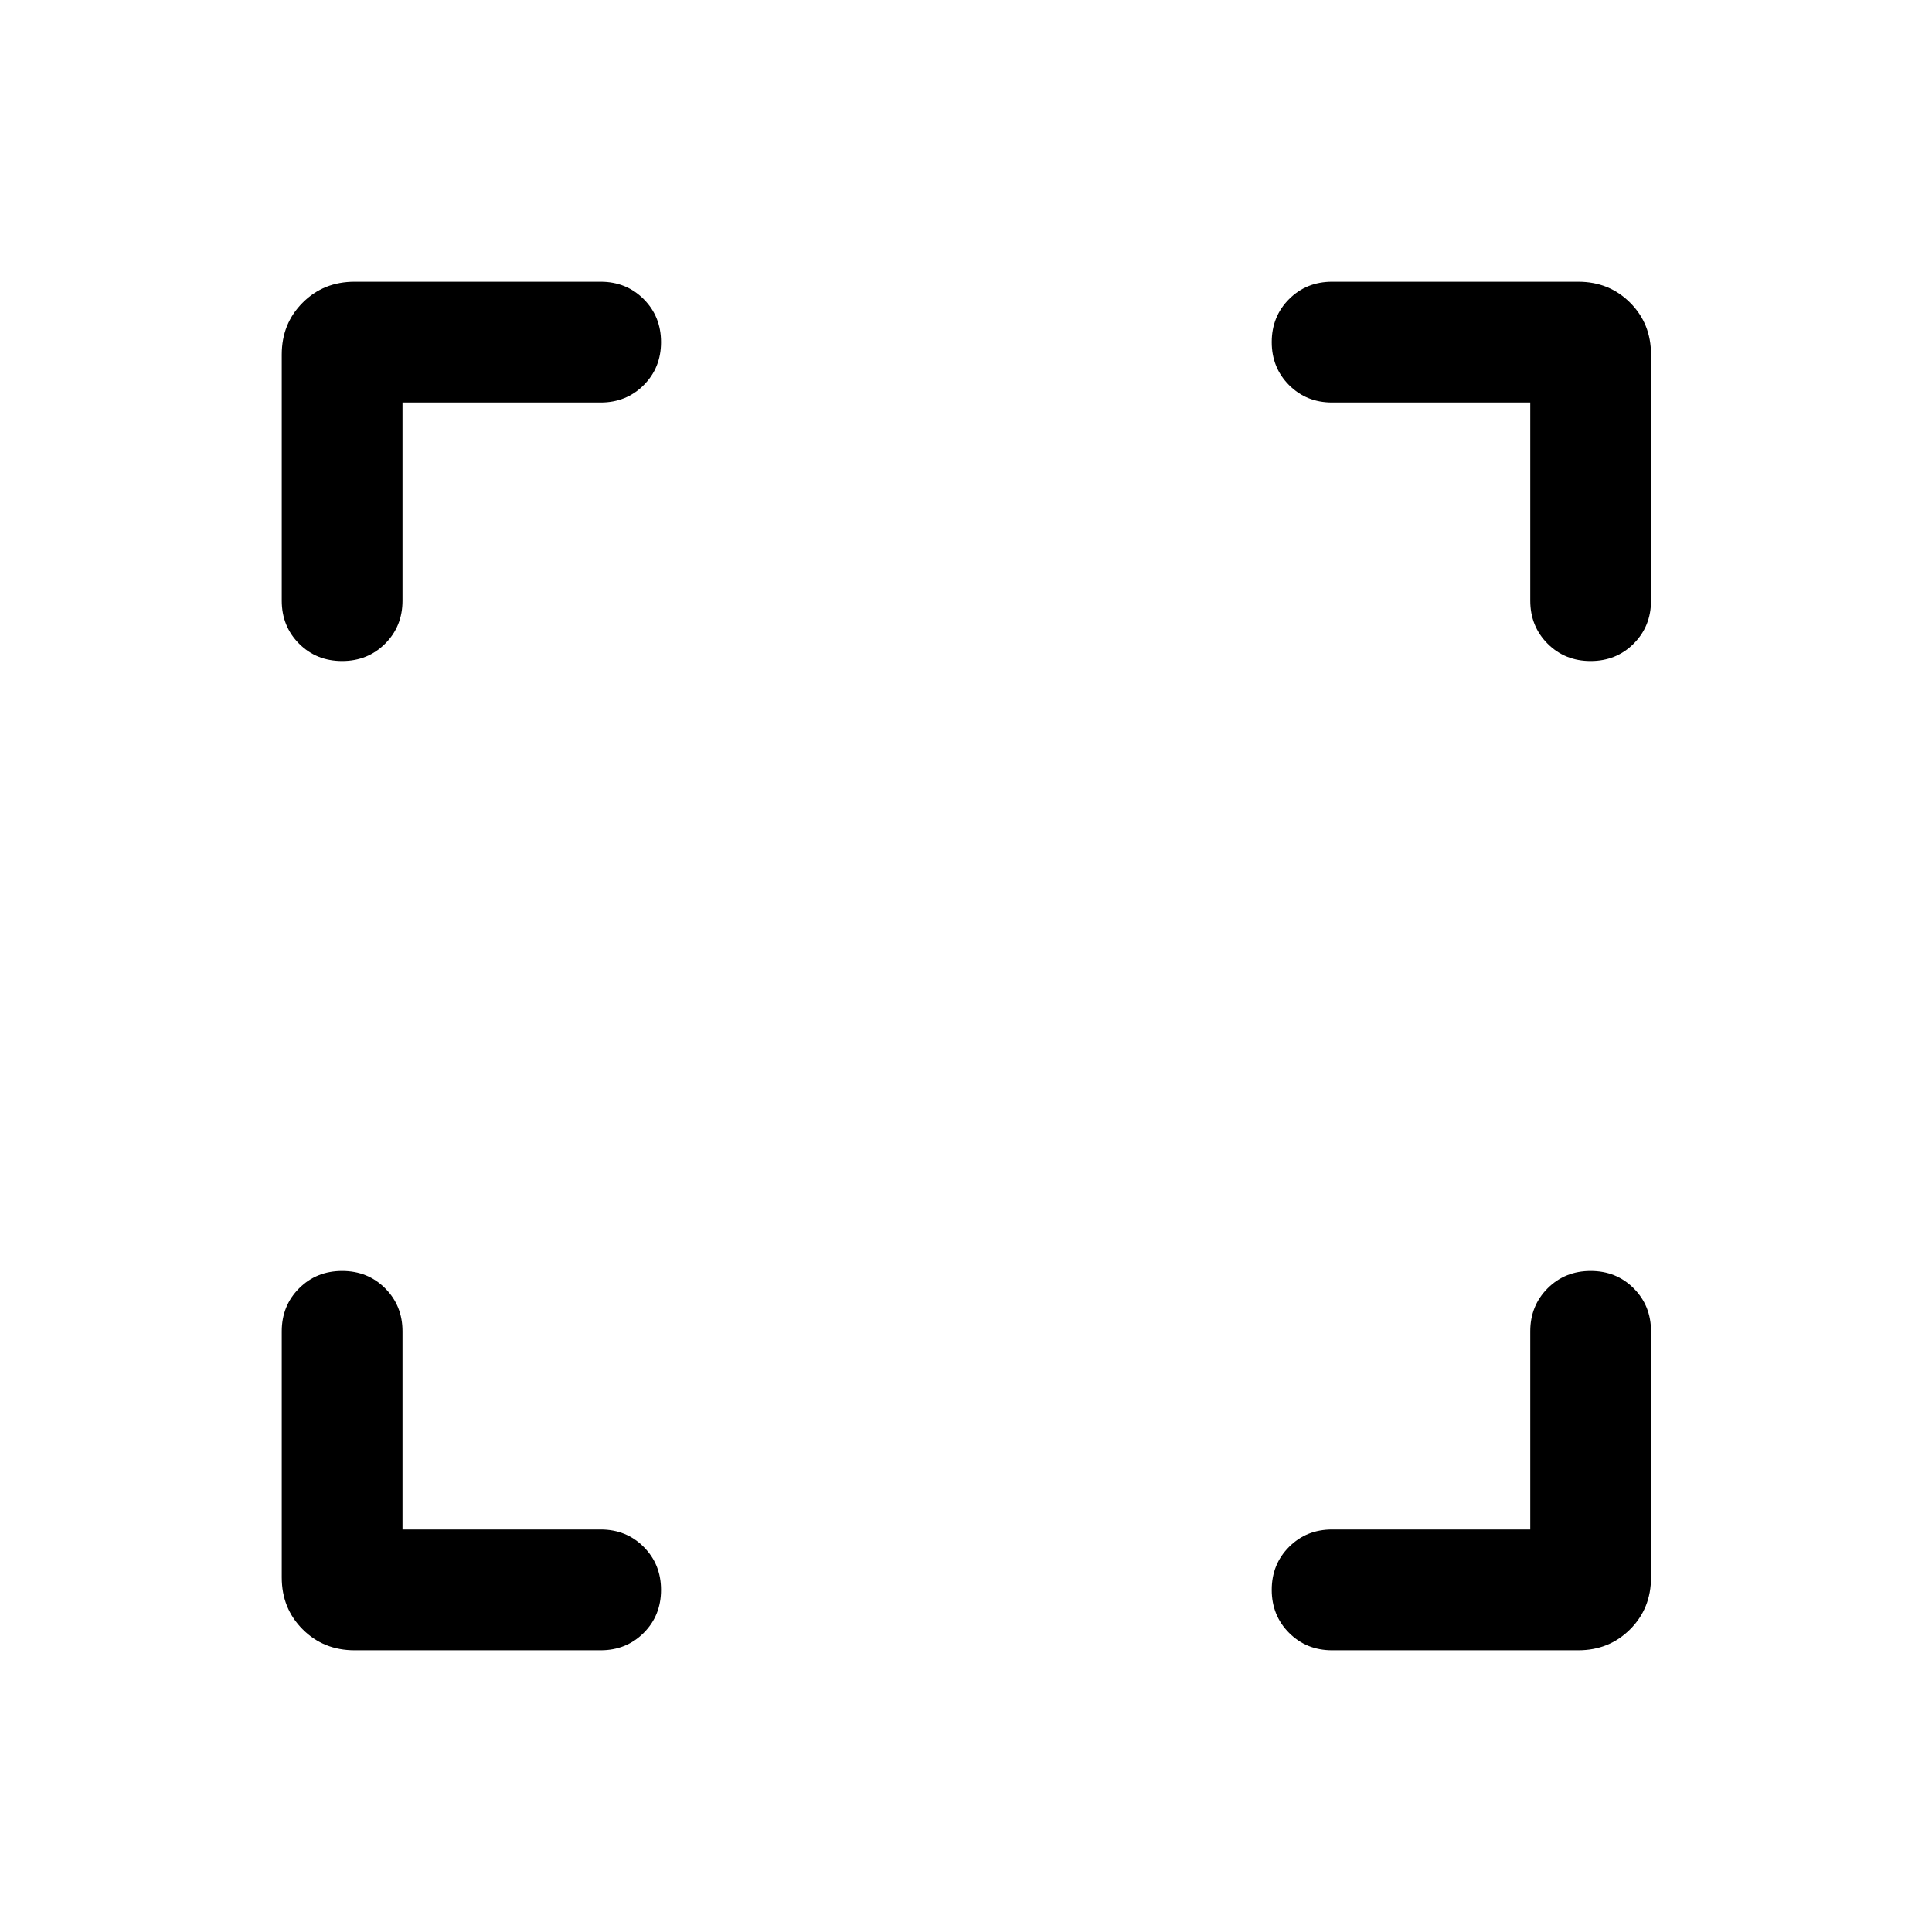
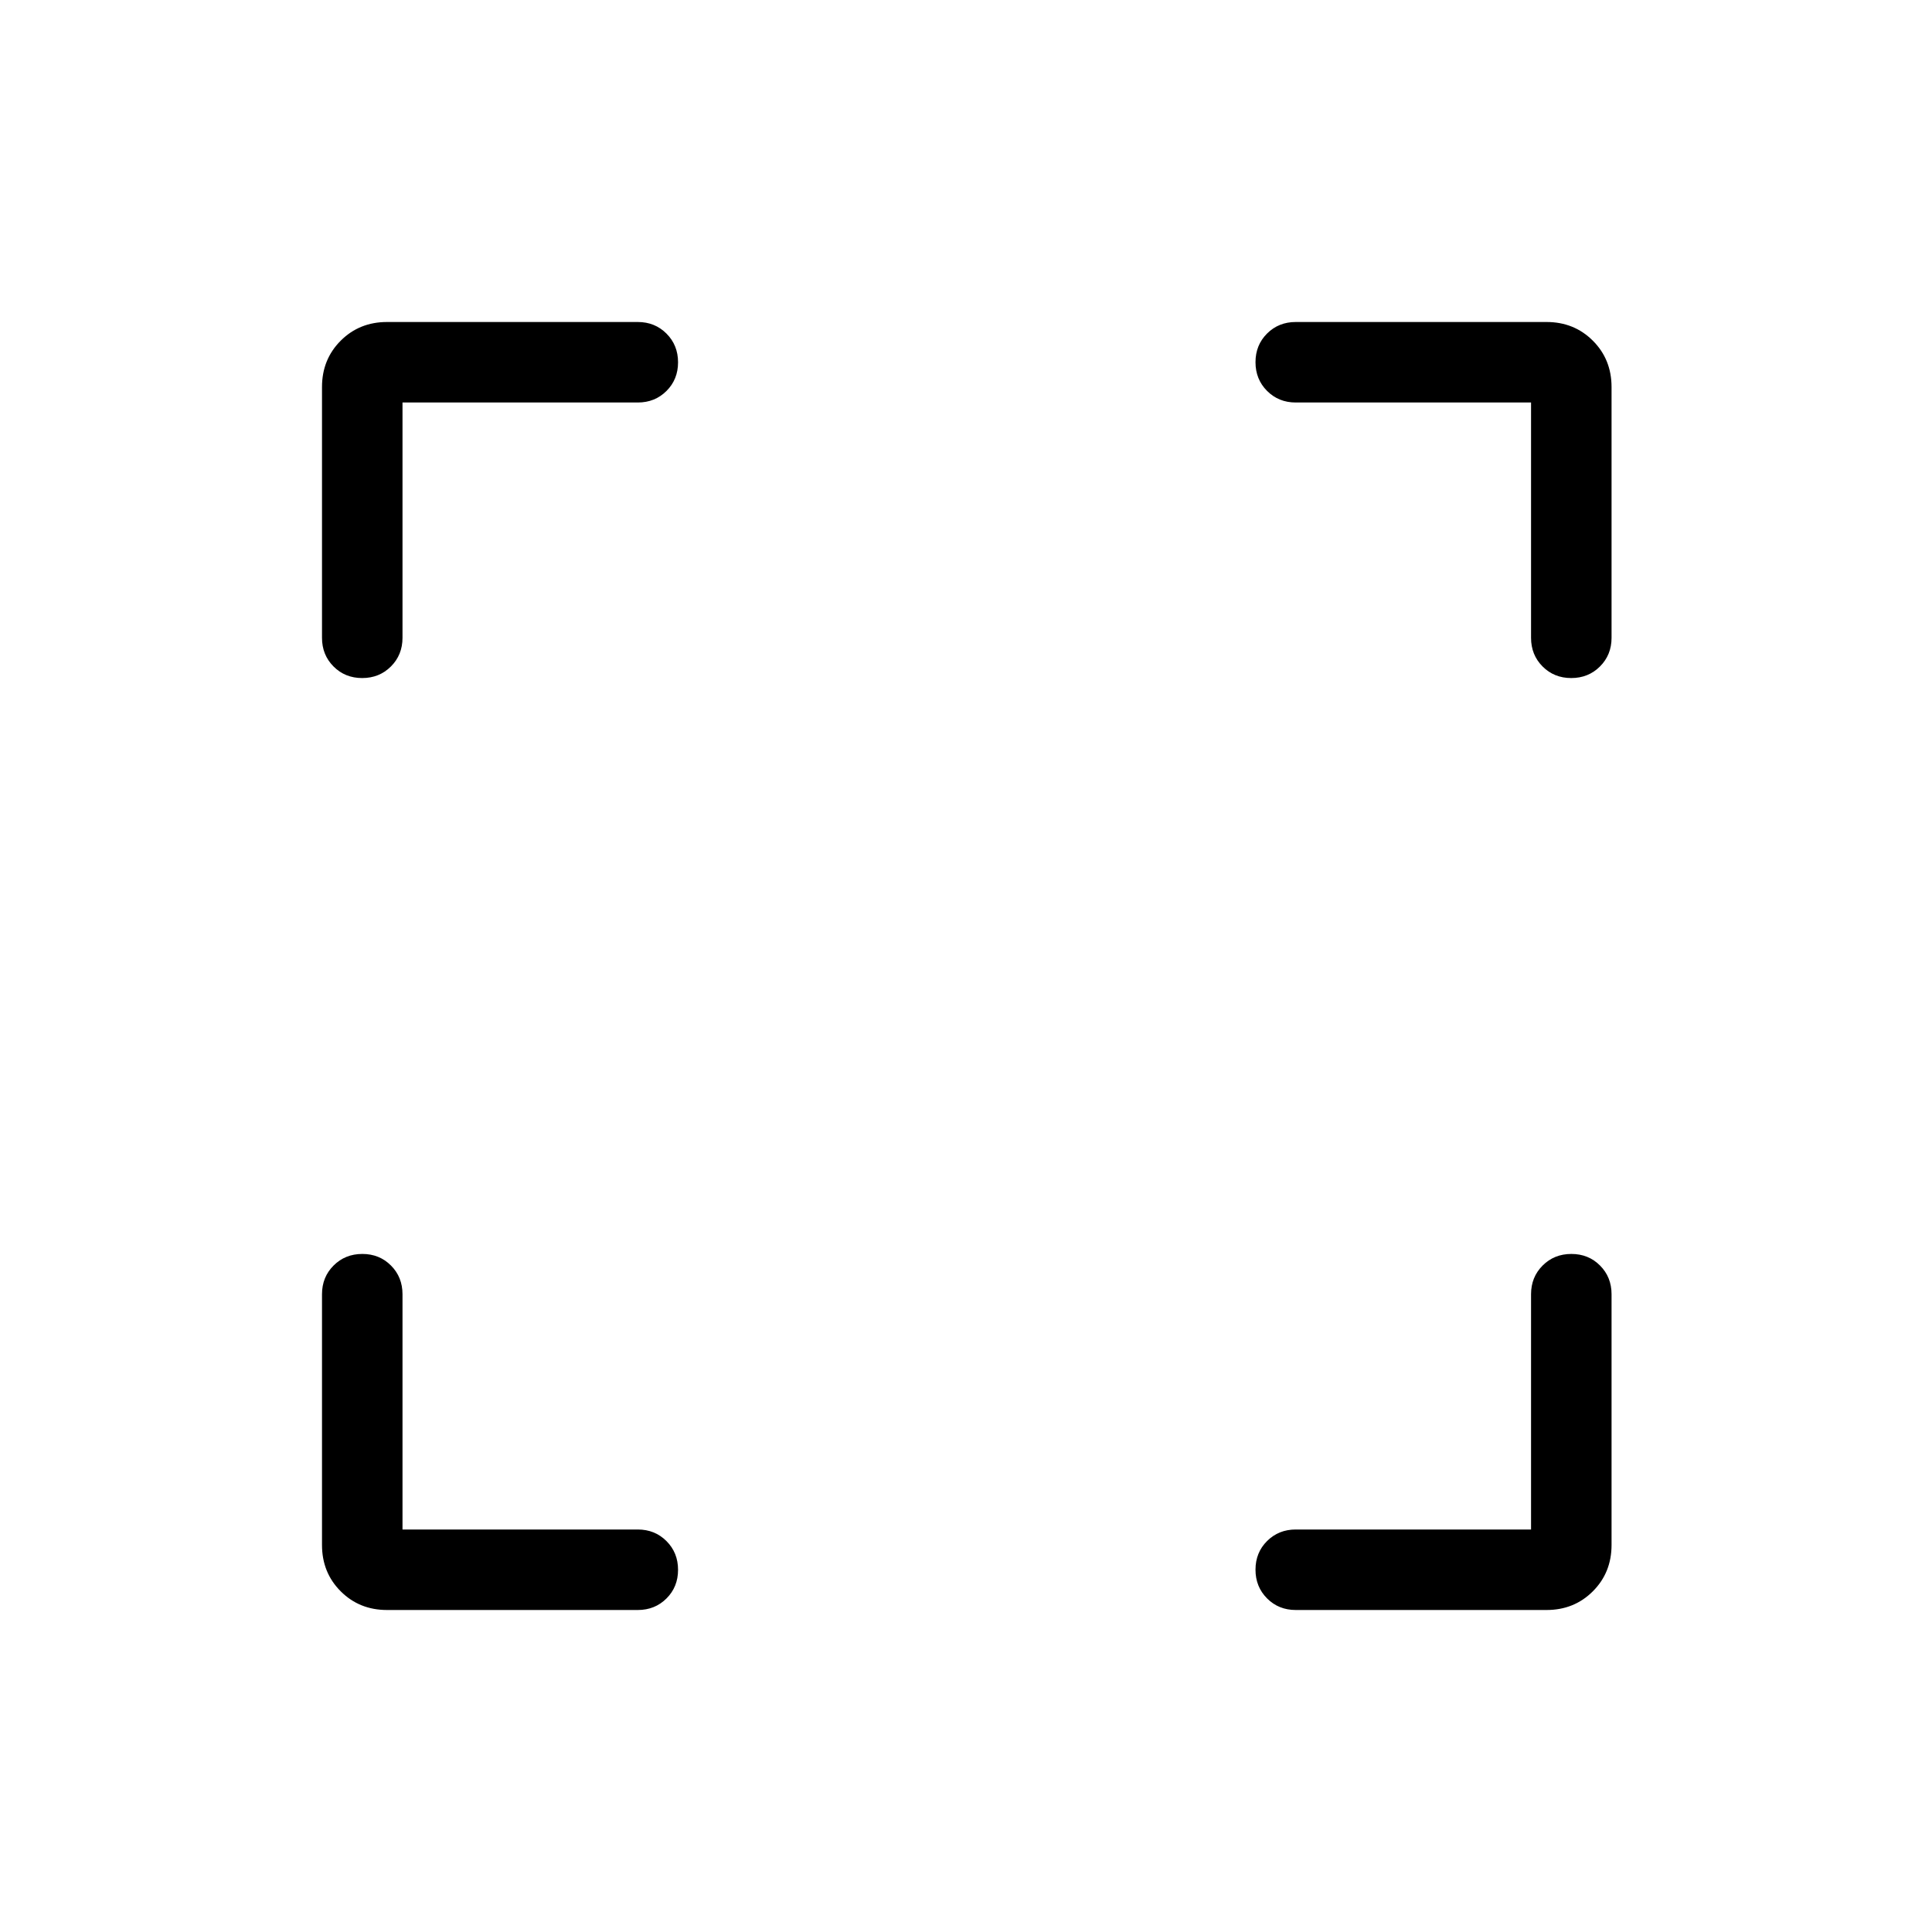
<svg xmlns="http://www.w3.org/2000/svg" id="fullscreen" viewBox="0 -960 960 960">
-   <path d="M200-200h98.46q12.75 0 21.38 8.63 8.62 8.63 8.62 21.38 0 12.76-8.62 21.37-8.63 8.62-21.38 8.62h-122.3q-15.37 0-25.76-10.4-10.4-10.39-10.4-25.76v-122.3q0-12.75 8.63-21.38 8.63-8.62 21.38-8.62 12.76 0 21.37 8.62 8.62 8.63 8.62 21.38V-200Zm560.38 0v-98.46q0-12.75 8.63-21.38 8.63-8.62 21.39-8.62 12.75 0 21.37 8.62 8.61 8.63 8.61 21.38v122.3q0 15.37-10.39 25.76-10.4 10.4-25.76 10.4H661.92q-12.75 0-21.37-8.63-8.63-8.63-8.63-21.38 0-12.76 8.63-21.37 8.62-8.62 21.37-8.62h98.46ZM200-760v98.46q0 12.75-8.63 21.38-8.63 8.62-21.38 8.62-12.76 0-21.37-8.62-8.62-8.63-8.62-21.38v-122.3q0-15.37 10.4-25.76 10.39-10.4 25.76-10.4h122.3q12.75 0 21.38 8.63 8.62 8.63 8.62 21.38 0 12.76-8.62 21.37-8.63 8.62-21.38 8.62H200Zm560.38 0h-98.46q-12.75 0-21.37-8.63-8.63-8.63-8.63-21.38 0-12.76 8.63-21.37 8.62-8.62 21.37-8.62h122.31q15.36 0 25.76 10.4 10.39 10.39 10.39 25.76v122.3q0 12.75-8.63 21.38-8.62 8.62-21.38 8.62T769-640.16q-8.62-8.63-8.62-21.38V-760Z" />
+   <path d="M200-200h116.92q8.5 0 14.25 5.76t5.75 14.27q0 8.51-5.75 14.24T316.92-160H192.31q-13.73 0-23.02-9.29T160-192.31v-124.61q0-8.5 5.76-14.25t14.27-5.75q8.51 0 14.24 5.75t5.73 14.25V-200Zm560.77 0v-116.92q0-8.5 5.76-14.25 5.75-5.75 14.27-5.75 8.51 0 14.24 5.75t5.73 14.25v124.61q0 13.73-9.29 23.02T768.46-160H643.85q-8.5 0-14.25-5.76t-5.75-14.27q0-8.51 5.75-14.24t14.25-5.73h116.92ZM200-760v116.92q0 8.5-5.76 14.25t-14.27 5.75q-8.51 0-14.24-5.75T160-643.08v-124.61q0-13.73 9.29-23.02t23.02-9.29h124.61q8.5 0 14.25 5.76t5.75 14.27q0 8.51-5.75 14.24T316.92-760H200Zm560.77 0H643.85q-8.5 0-14.25-5.76t-5.75-14.27q0-8.51 5.75-14.24t14.25-5.73h124.61q13.73 0 23.02 9.29t9.29 23.02v124.61q0 8.5-5.76 14.25t-14.27 5.75q-8.51 0-14.24-5.75t-5.73-14.25V-760Z" />
</svg>
